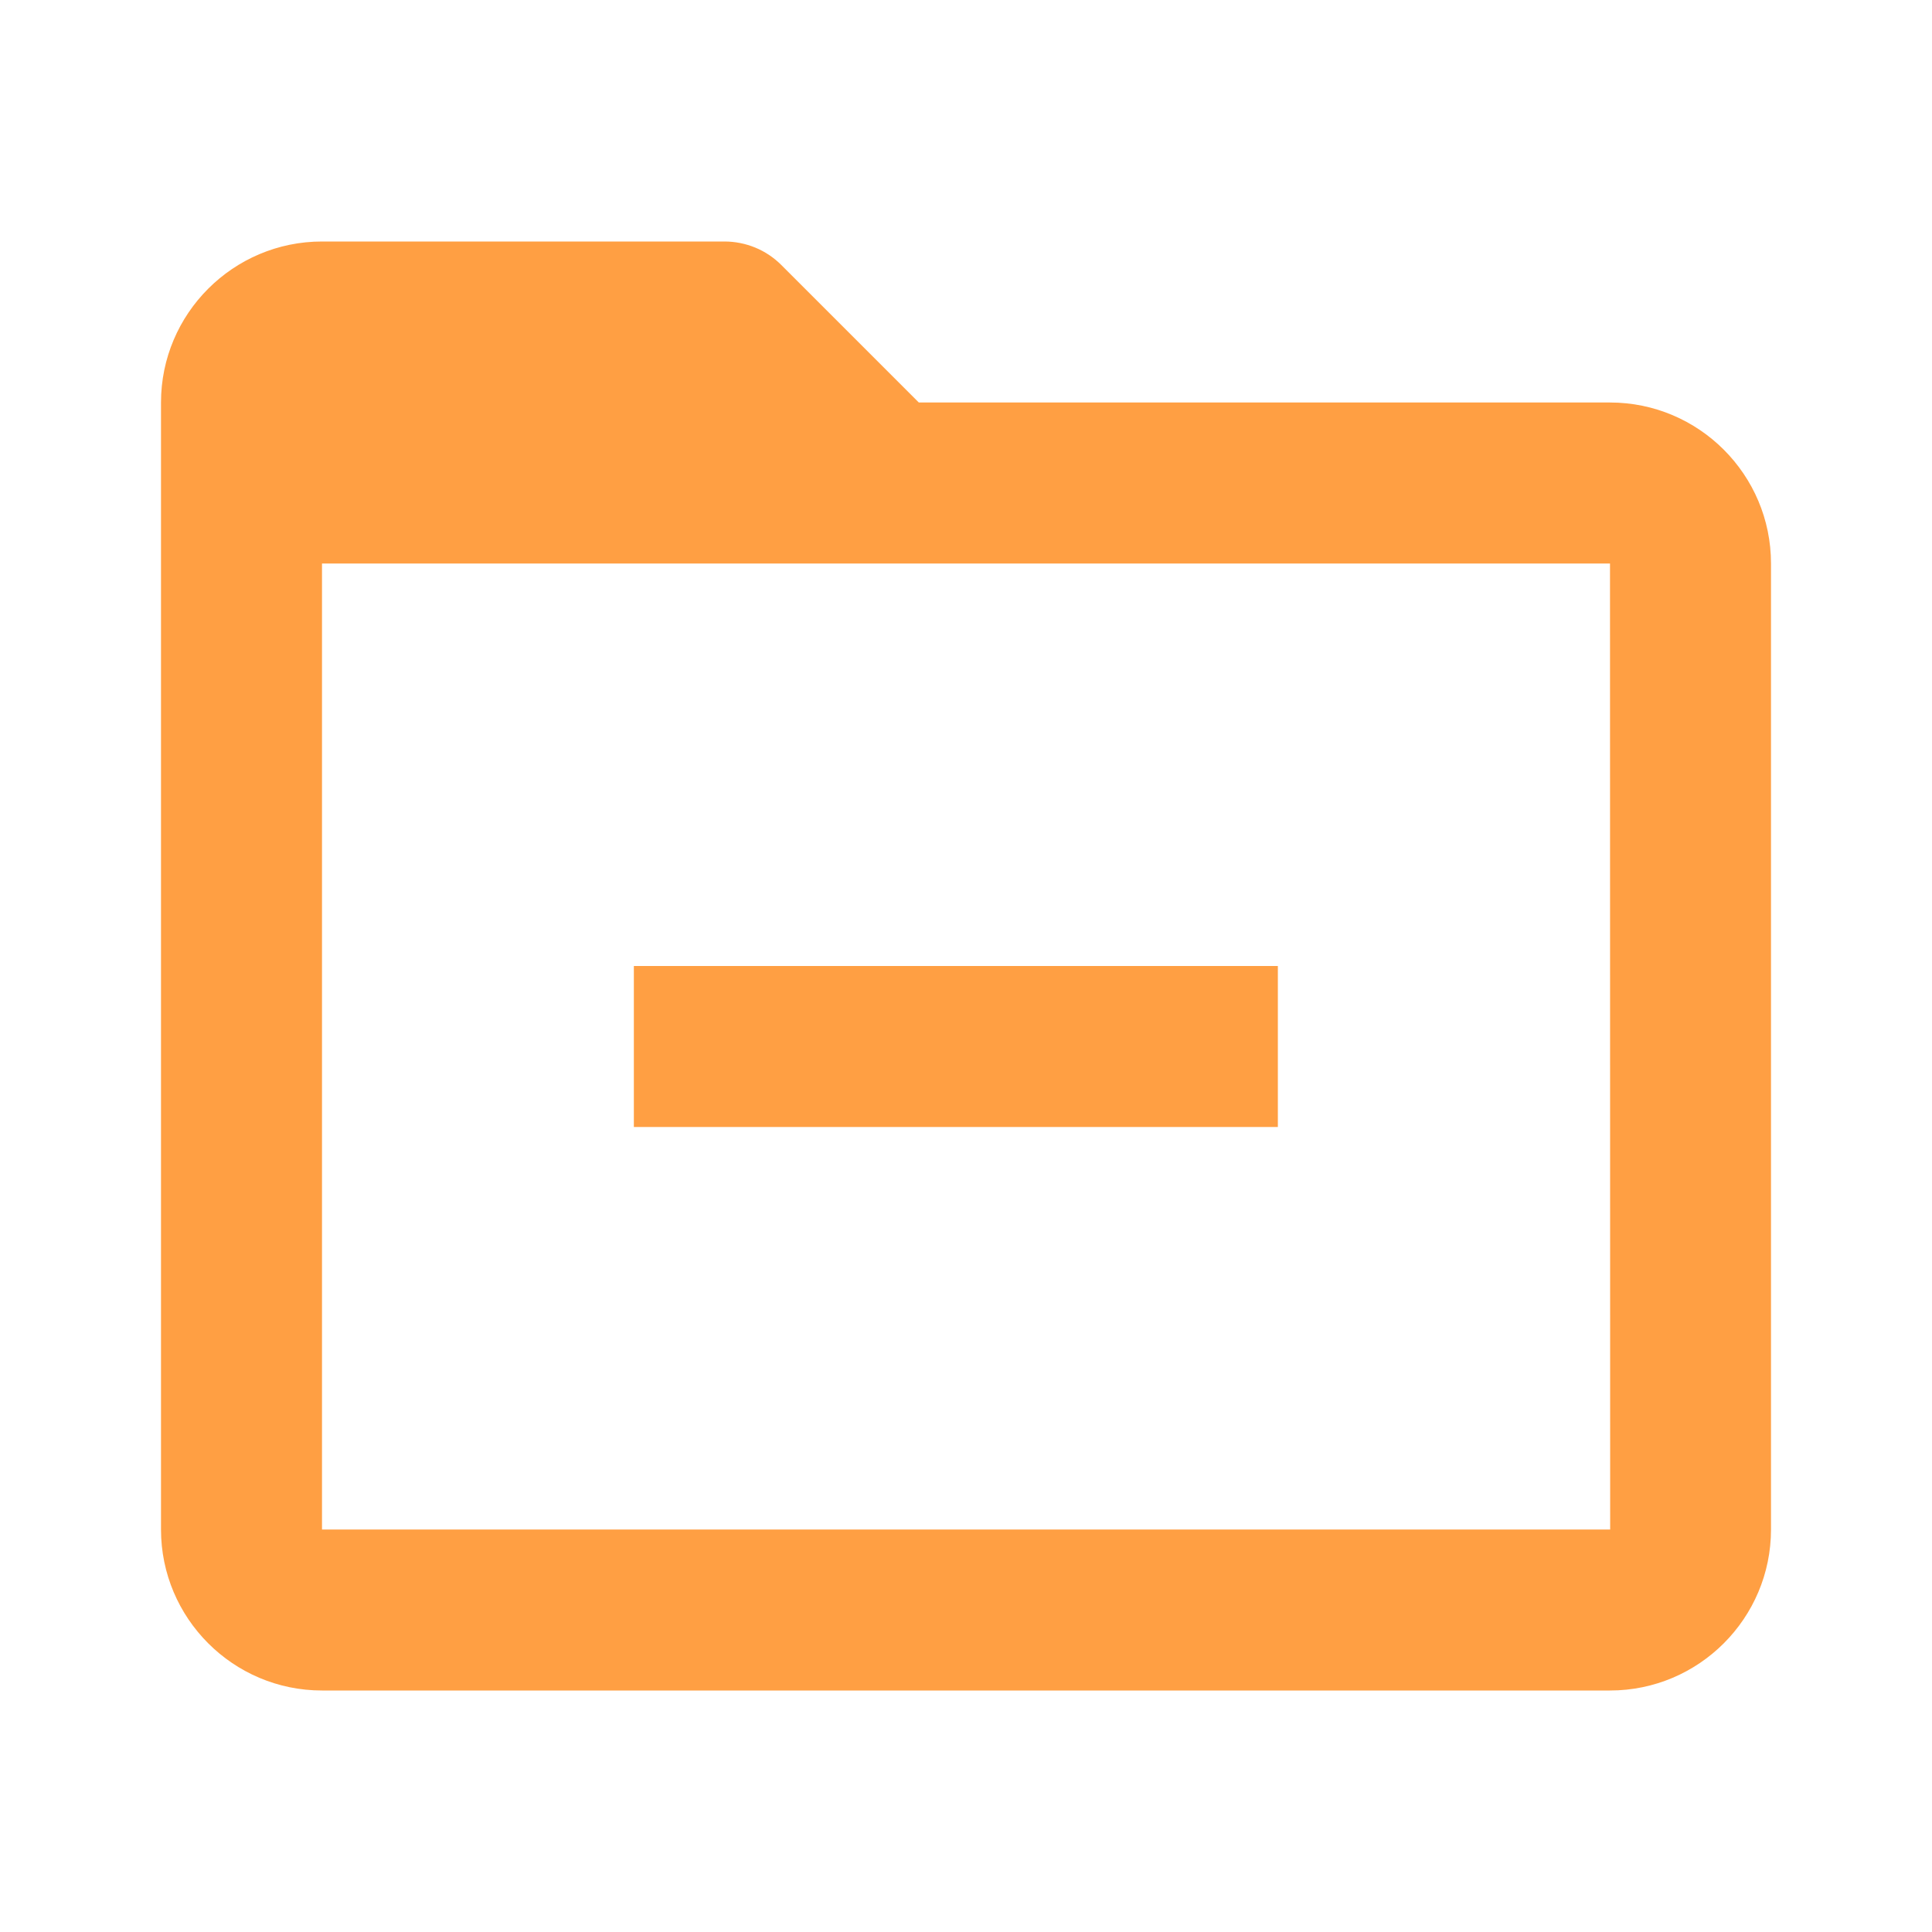
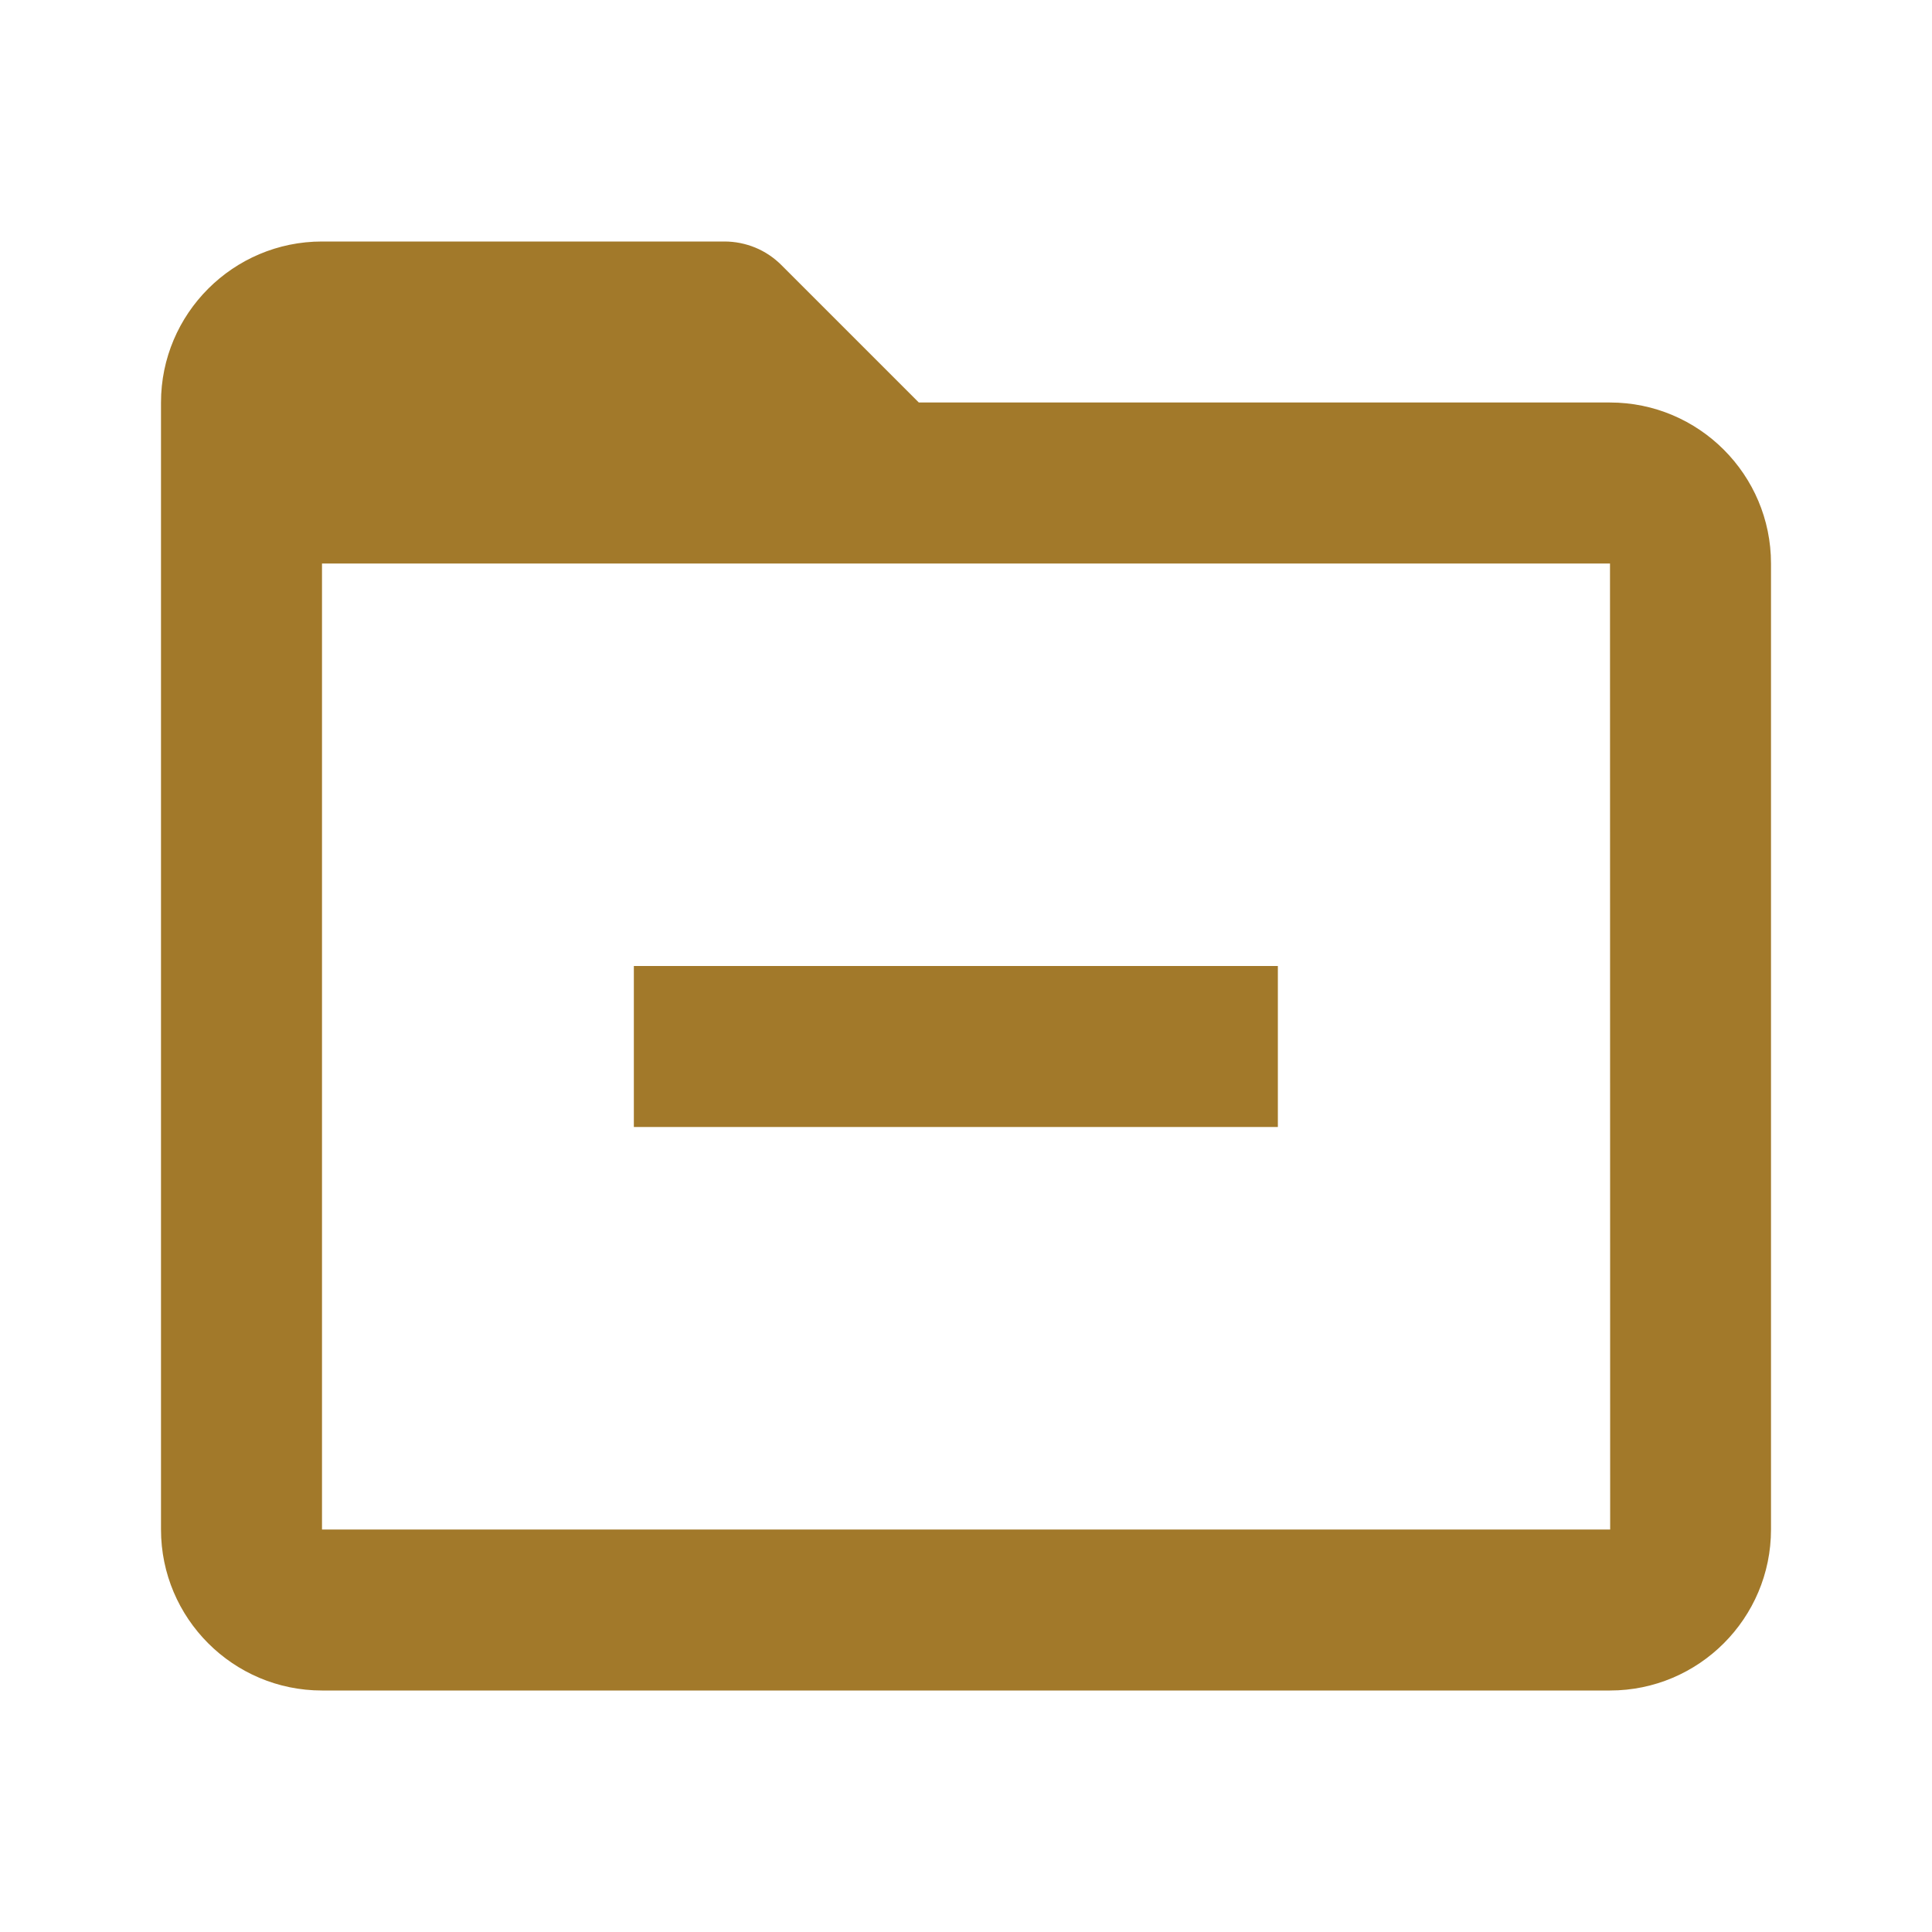
<svg xmlns="http://www.w3.org/2000/svg" width="24" height="24" viewBox="0 0 24 24" fill="none">
-   <path d="M20 5H11.414L9.707 3.293C9.614 3.2 9.504 3.126 9.383 3.076C9.261 3.026 9.131 3 9 3H4C2.897 3 2 3.897 2 5V19C2 20.103 2.897 21 4 21H20C21.103 21 22 20.103 22 19V7C22 5.897 21.103 5 20 5ZM4 19V7H20L20.002 19H4Z" fill="#FF9F43" />
-   <path d="M7.874 12H15.874V14H7.874V12Z" fill="#FF9F43" />
+   <path d="M20 5H11.414L9.707 3.293C9.614 3.2 9.504 3.126 9.383 3.076C9.261 3.026 9.131 3 9 3H4C2.897 3 2 3.897 2 5V19C2 20.103 2.897 21 4 21H20C21.103 21 22 20.103 22 19V7C22 5.897 21.103 5 20 5ZM4 19V7H20L20.002 19H4Z" fill="#A2792A" />
+   <path d="M7.874 12H15.874V14H7.874V12Z" fill="#A2792A" />
</svg>
